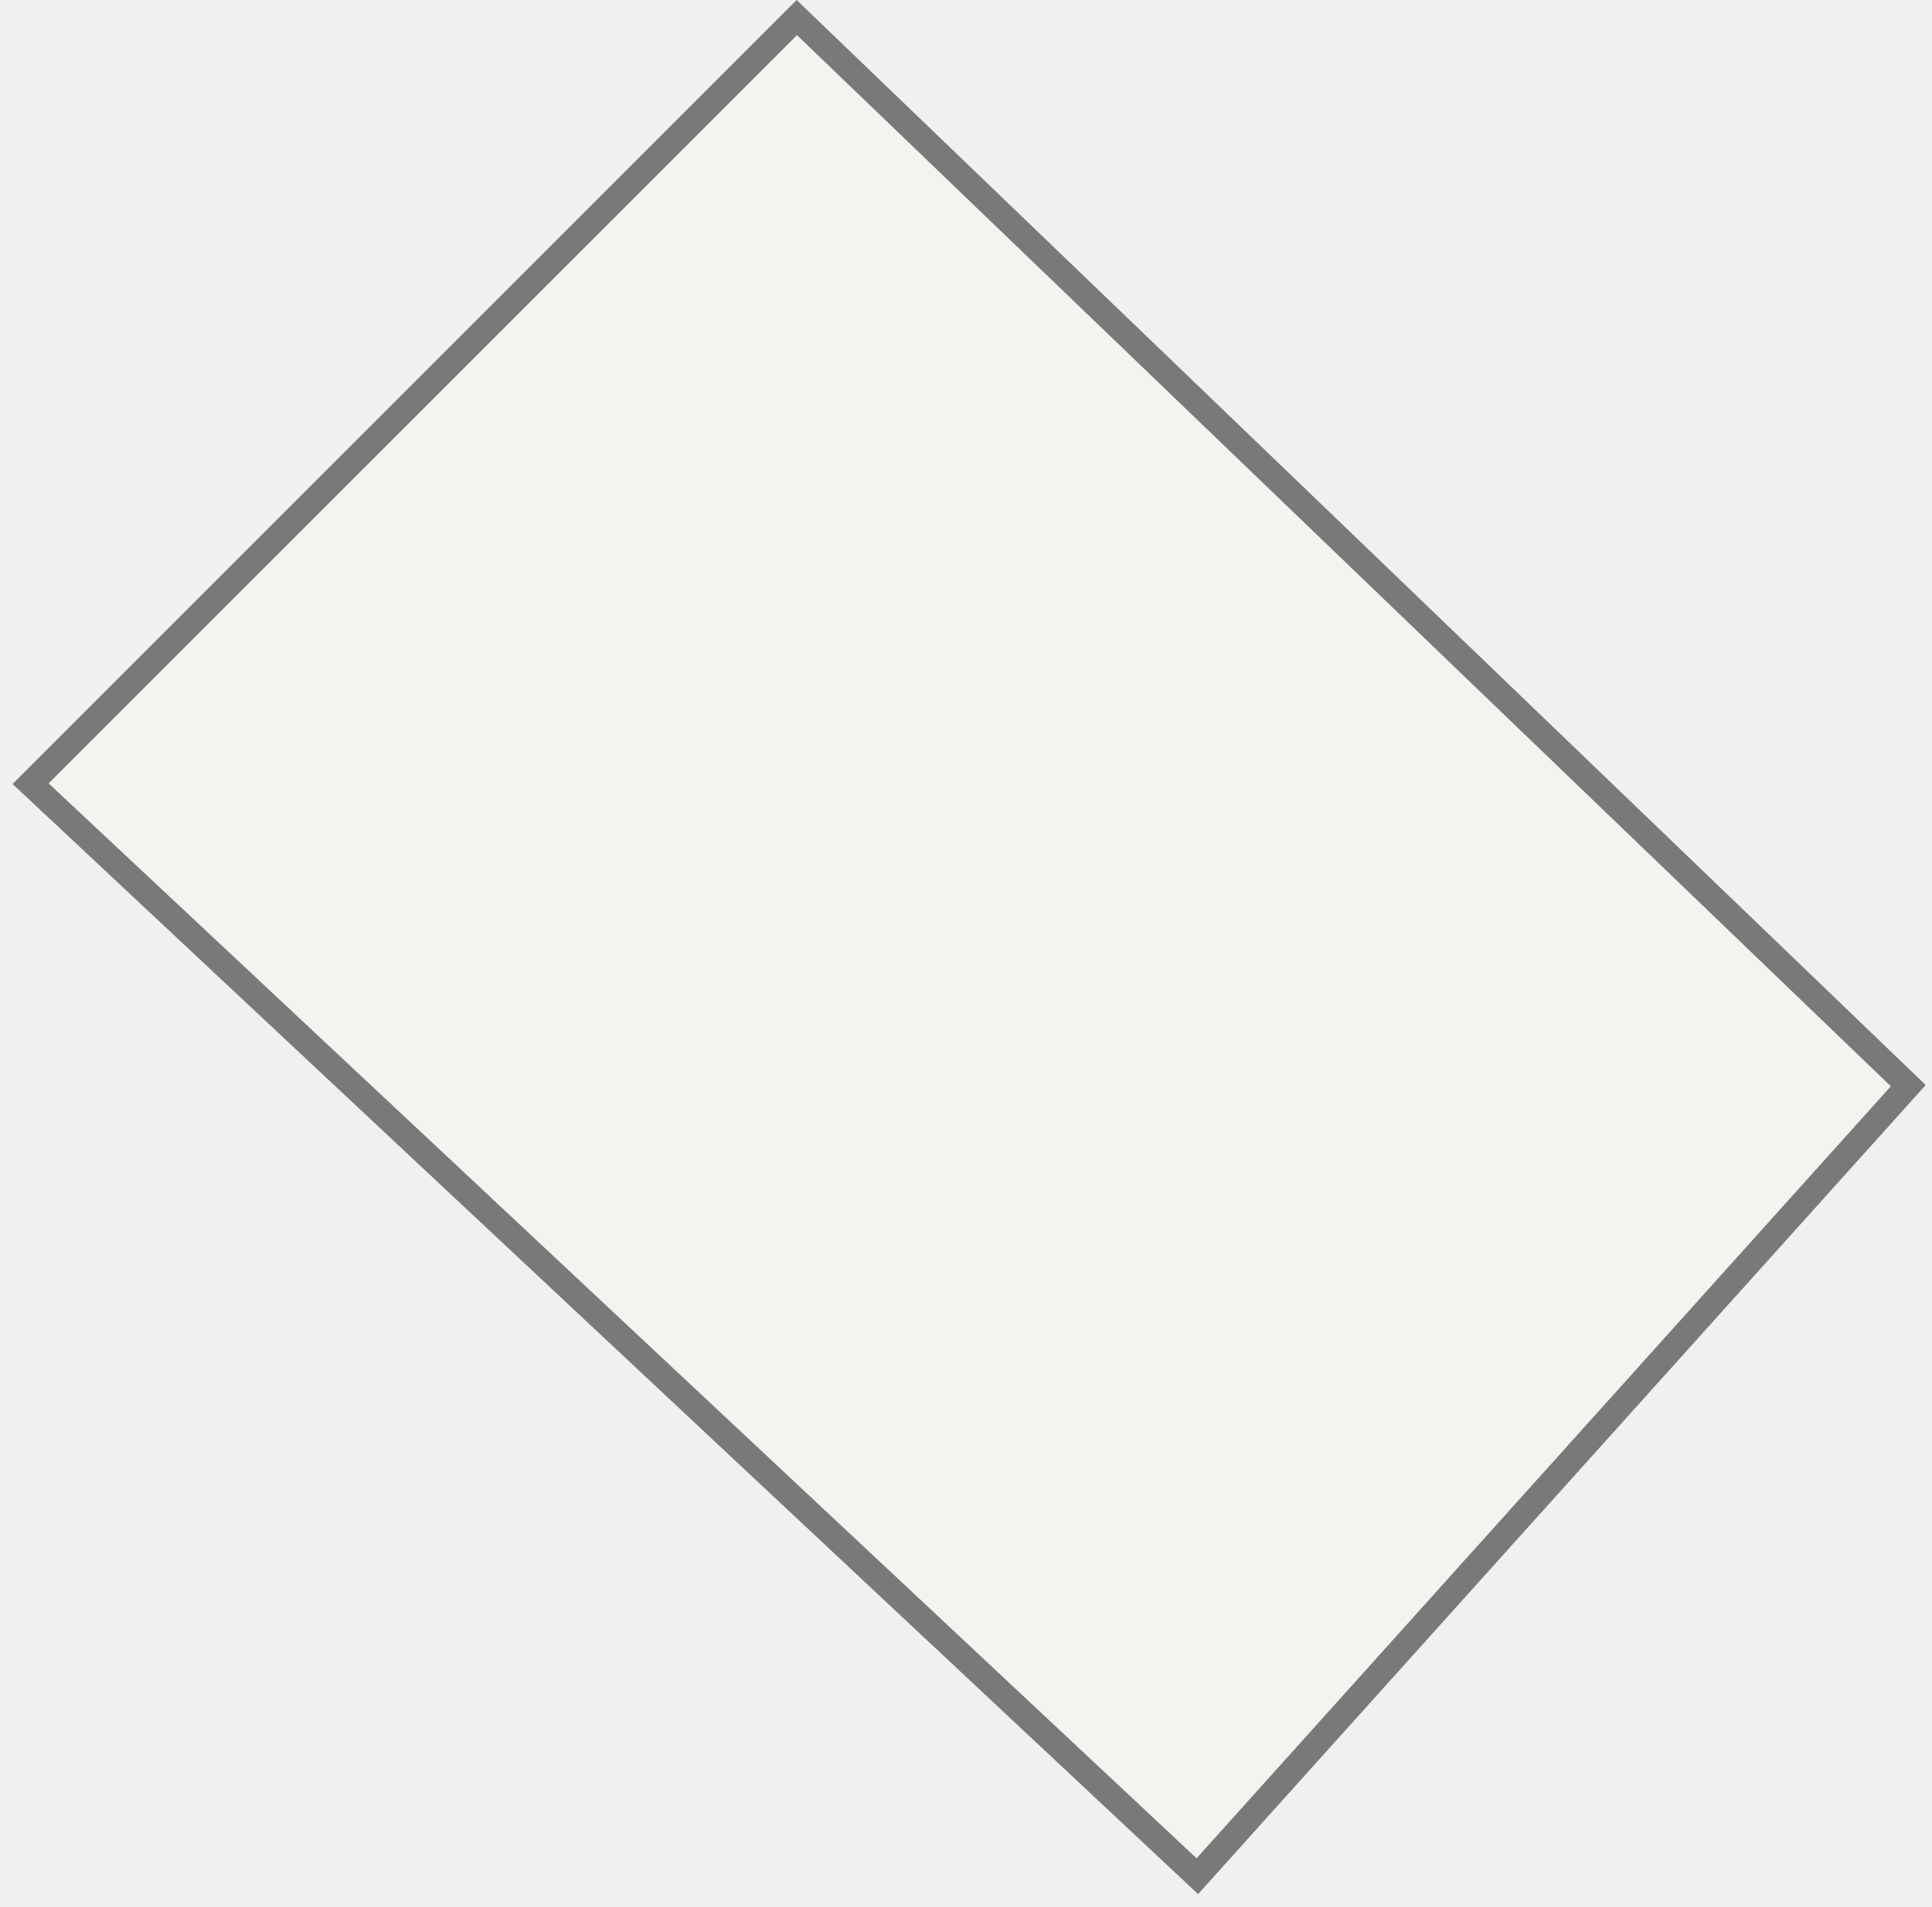
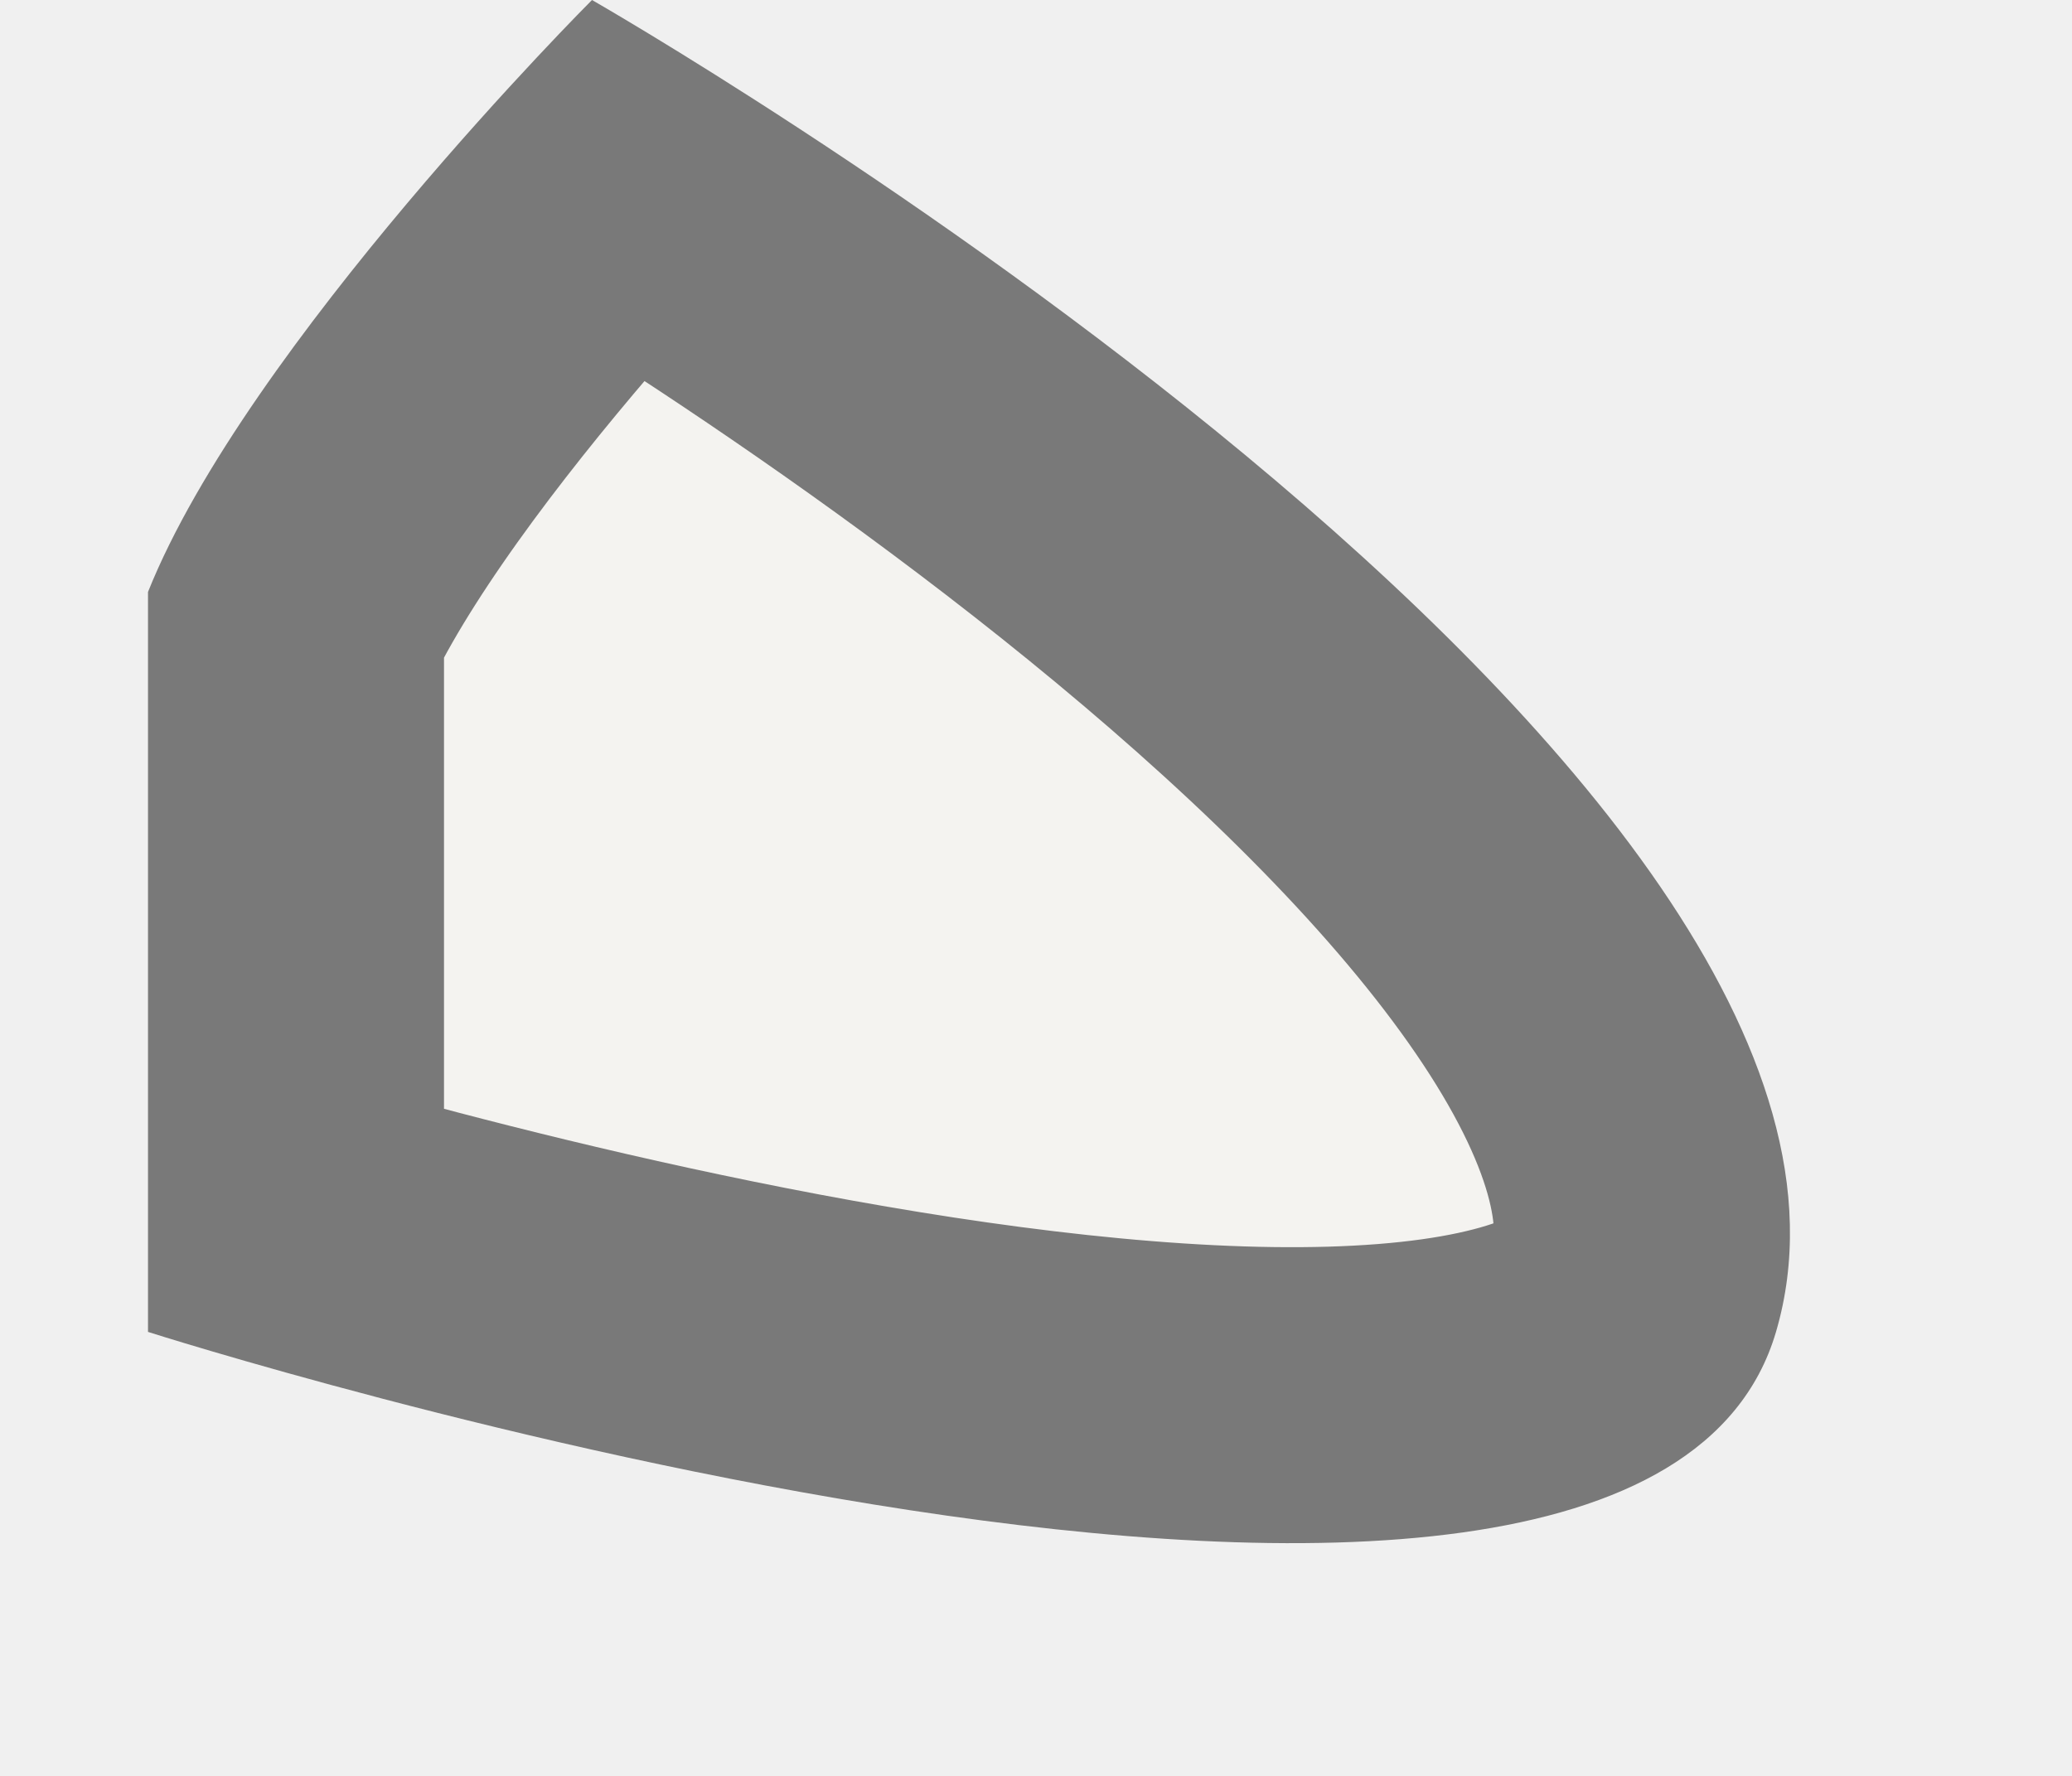
- <svg xmlns="http://www.w3.org/2000/svg" version="1.1" width="77px" height="76px">
+ <svg xmlns="http://www.w3.org/2000/svg" version="1.1" width="7px" height="6px">
  <defs>
-     <mask fill="white" id="clip161">
-       <path d="M 0.5 31.25  L 31.75 0  L 76.75 43.25  L 47.75 75.5  L 0.5 31.25  Z " fill-rule="evenodd" />
+     <mask fill="white" id="clip32">
+       <path d="M 0.5 4.5  C 0.5 4.5  5.528 6.106  6 4.5  C 6.557 2.604  2 0  2 0  C 2 0  0.833 1.167  0.5 2  C 0.5 3.333  0.5 4.5  0.5 4.5  Z " fill-rule="evenodd" />
    </mask>
  </defs>
-   <g transform="matrix(1 0 0 1 83 -236 )">
-     <path d="M 0.5 31.25  L 31.75 0  L 76.75 43.25  L 47.75 75.5  L 0.5 31.25  Z " fill-rule="nonzero" fill="#f4f3f0" stroke="none" transform="matrix(1 0 0 1 -83 236 )" />
-     <path d="M 0.5 31.25  L 31.75 0  L 76.75 43.25  L 47.75 75.5  L 0.5 31.25  Z " stroke-width="2" stroke="#797979" fill="none" transform="matrix(1 0 0 1 -83 236 )" mask="url(#clip161)" />
+   <g transform="matrix(1 0 0 1 -87 -37 )">
+     <path d="M 0.5 4.5  C 0.5 4.5  5.528 6.106  6 4.5  C 6.557 2.604  2 0  2 0  C 2 0  0.833 1.167  0.5 2  C 0.5 3.333  0.5 4.5  0.5 4.5  Z " fill-rule="nonzero" fill="#f4f3f0" stroke="none" transform="matrix(1 0 0 1 87 37 )" />
+     <path d="M 0.5 4.5  C 0.5 4.5  5.528 6.106  6 4.5  C 6.557 2.604  2 0  2 0  C 2 0  0.833 1.167  0.5 2  C 0.5 3.333  0.5 4.5  0.5 4.5  Z " stroke-width="2" stroke="#797979" fill="none" transform="matrix(1 0 0 1 87 37 )" mask="url(#clip32)" />
  </g>
</svg>
